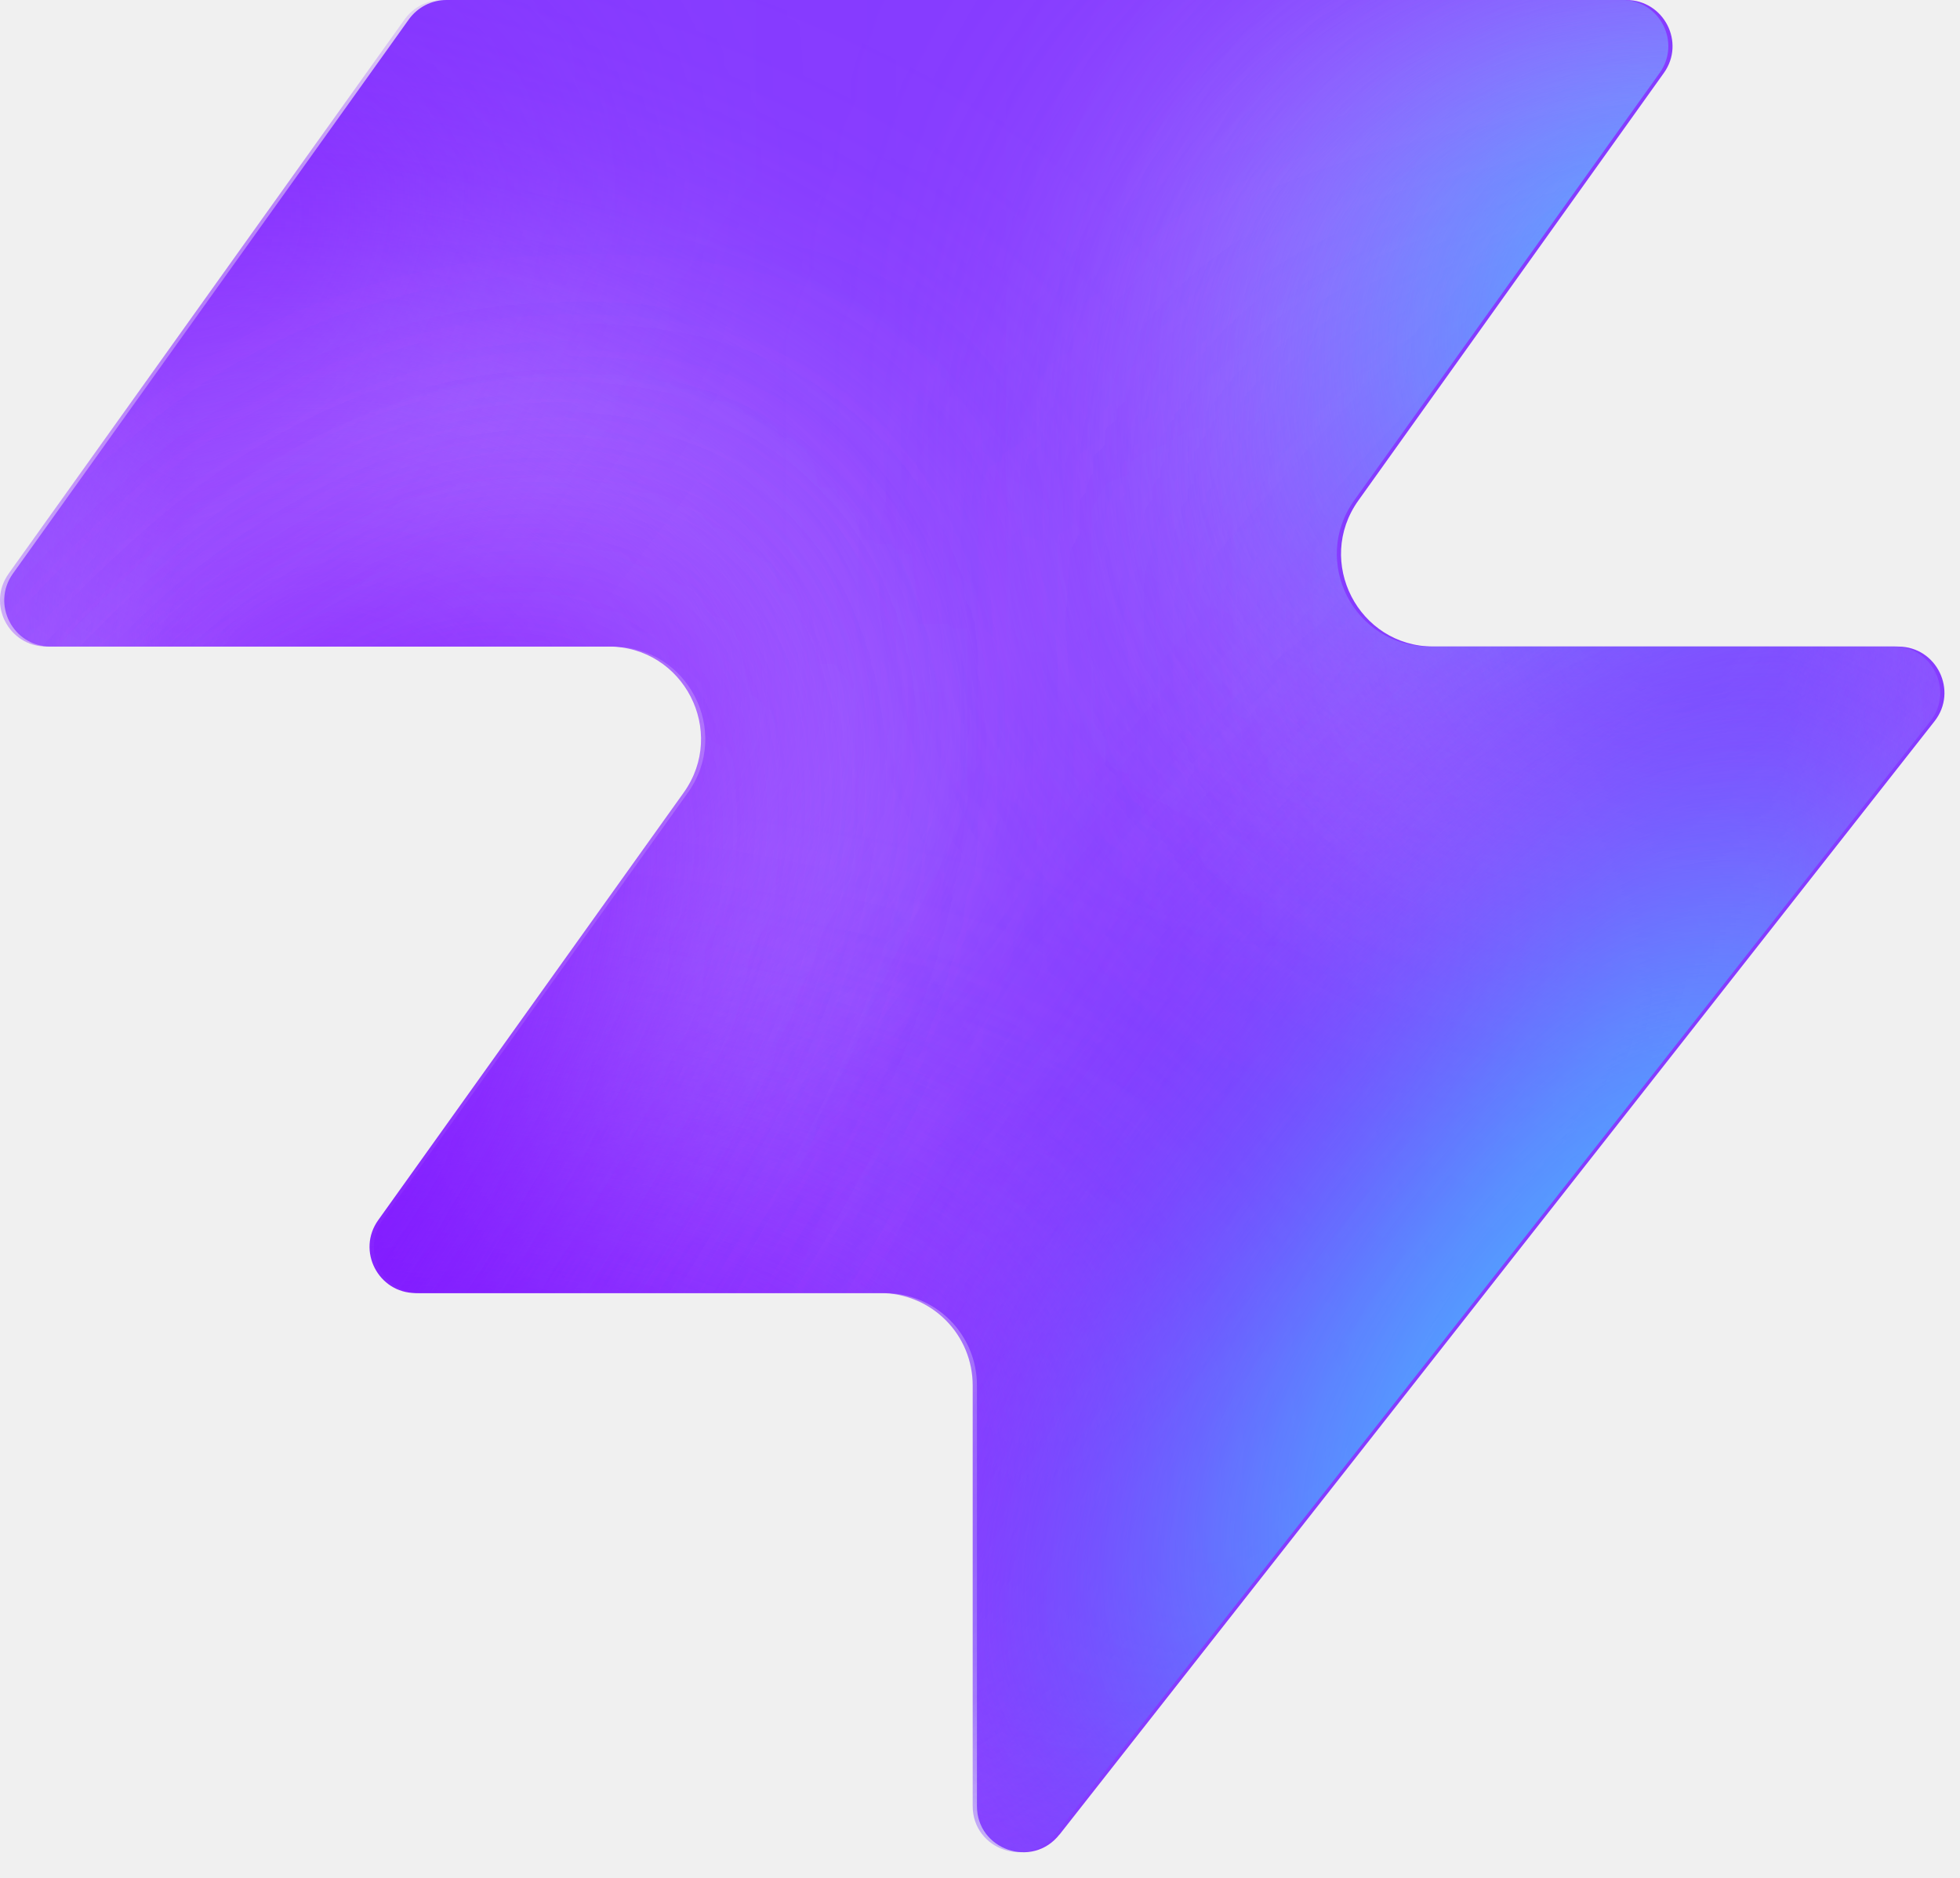
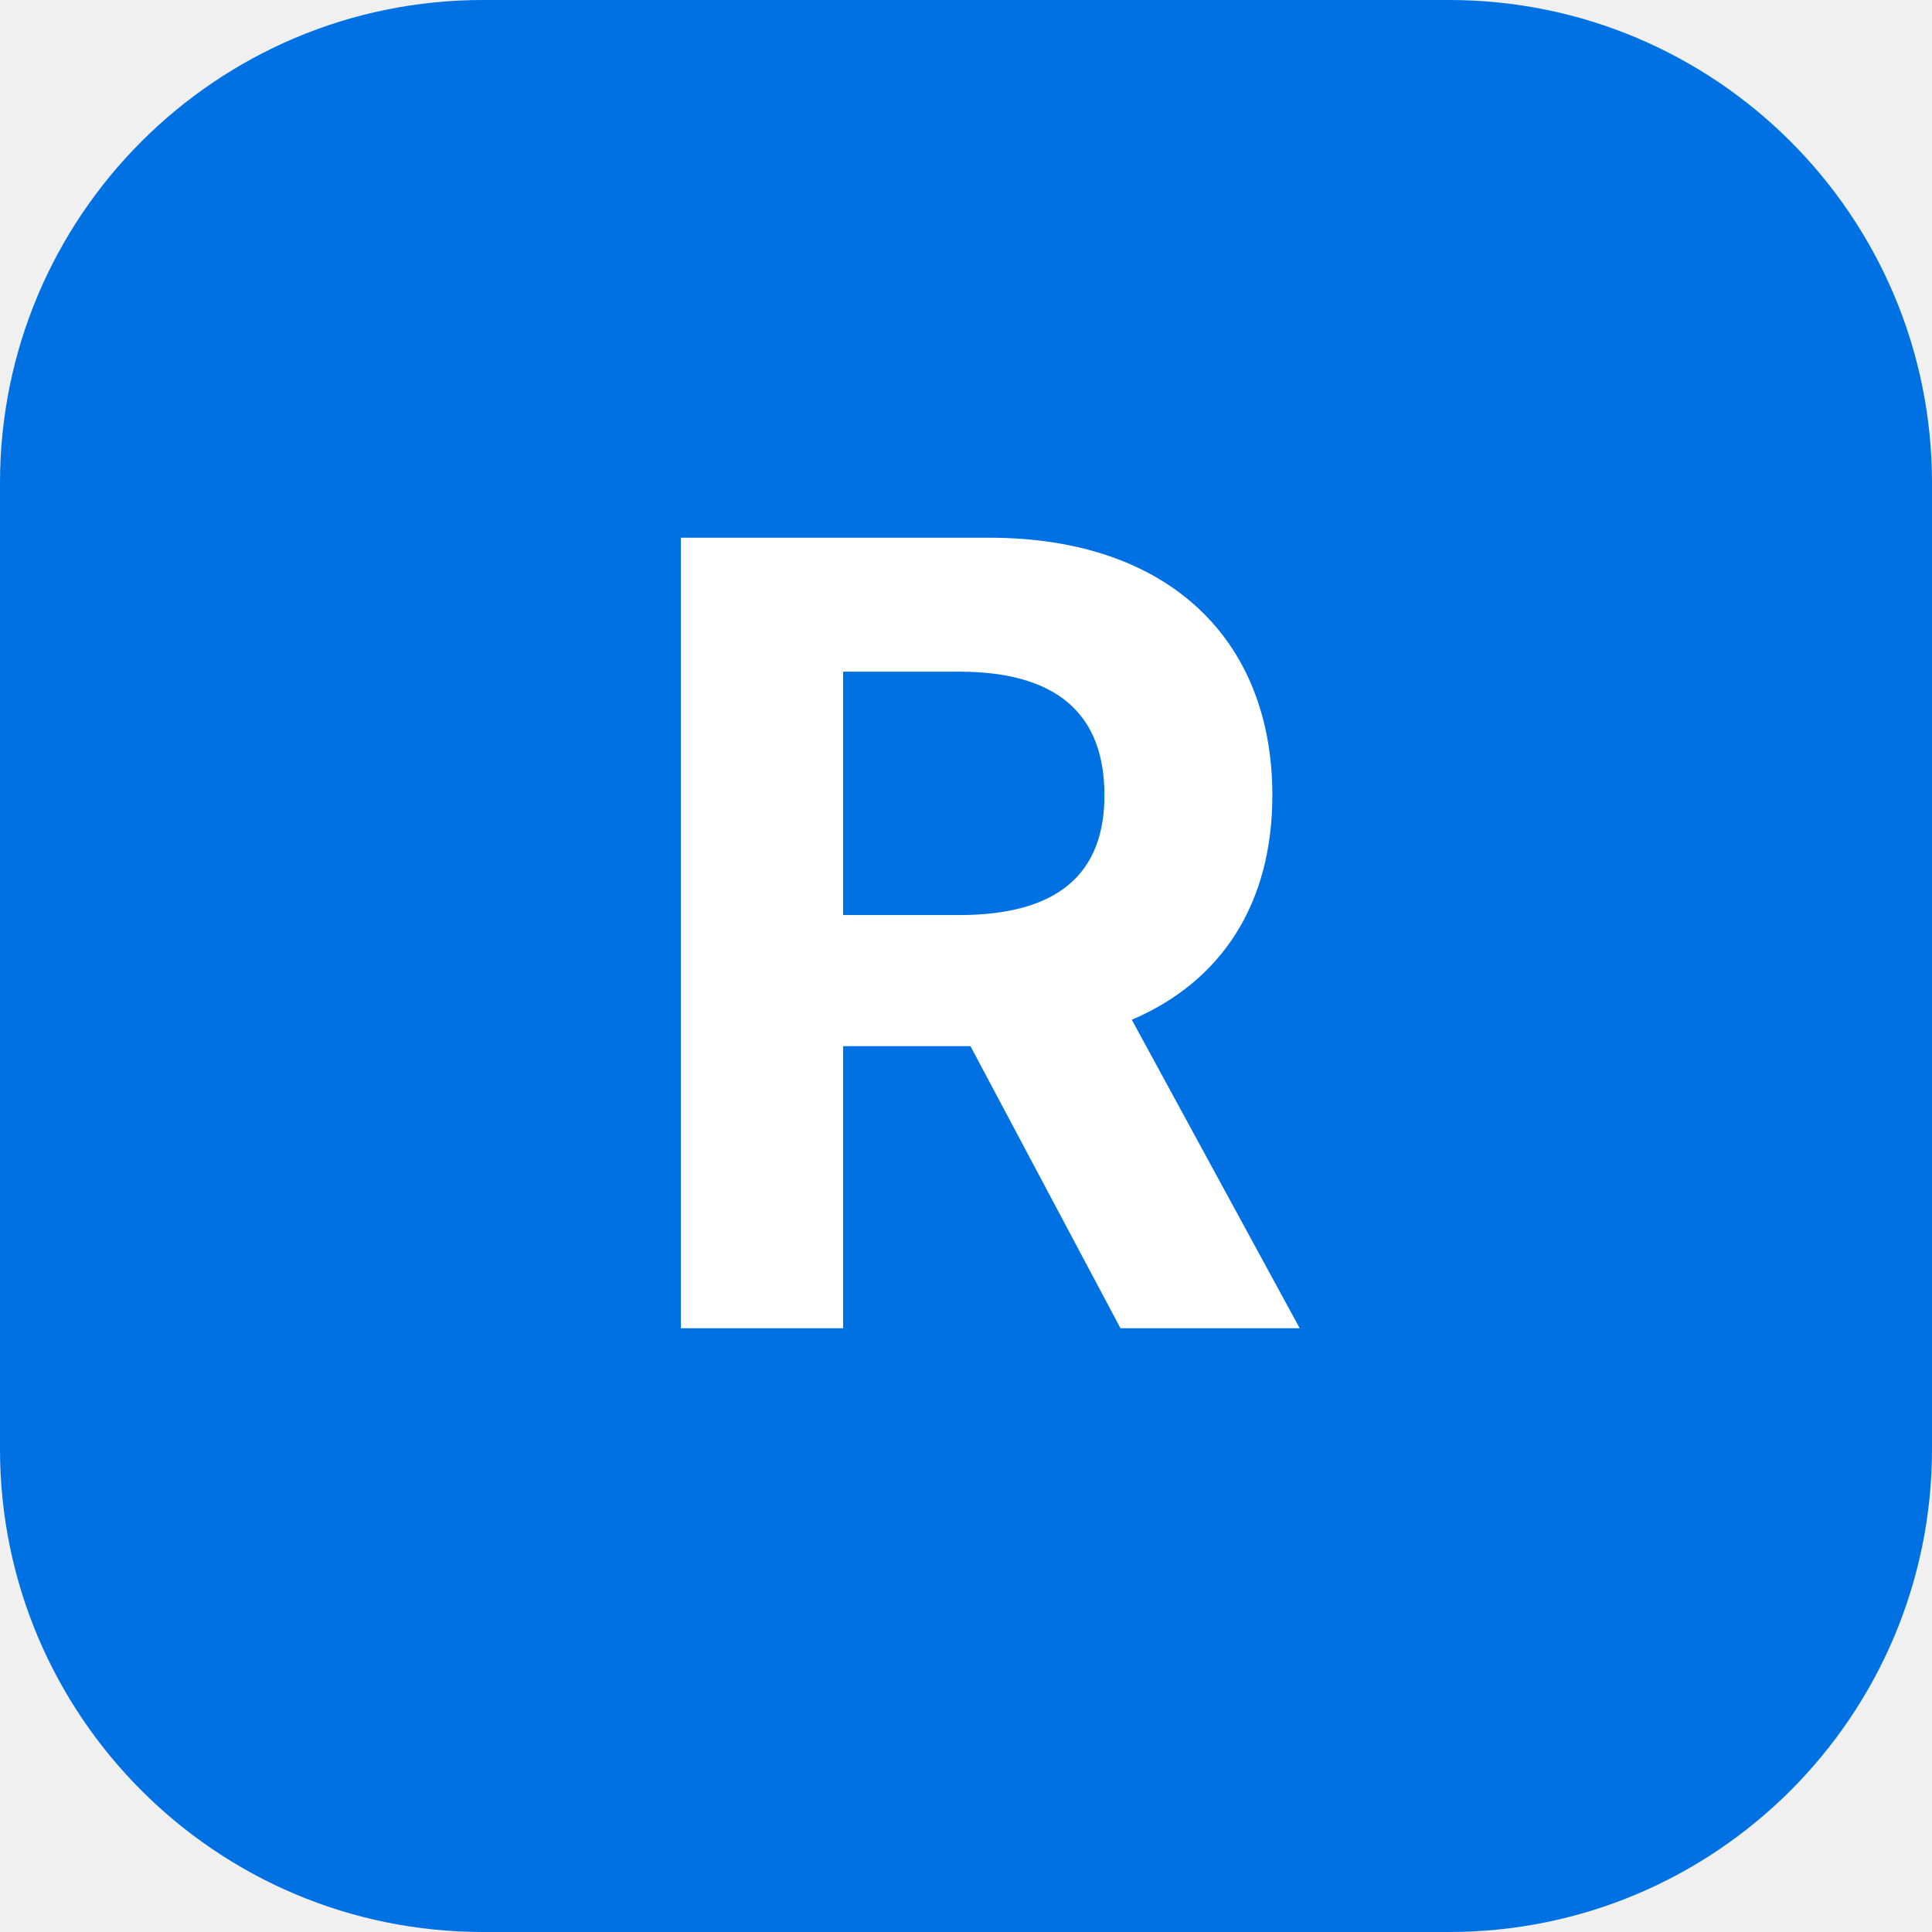
- <svg xmlns="http://www.w3.org/2000/svg" width="48" height="46" fill="none" viewBox="0 0 48 46">
-   <path fill="#863bff" d="M25.946 44.938c-.664.845-2.021.375-2.021-.698V33.937a2.26 2.26 0 0 0-2.262-2.262H10.287c-.92 0-1.456-1.04-.92-1.788l7.48-10.471c1.07-1.497 0-3.578-1.842-3.578H1.237c-.92 0-1.456-1.04-.92-1.788L10.013.474c.214-.297.556-.474.92-.474h28.894c.92 0 1.456 1.04.92 1.788l-7.48 10.471c-1.07 1.498 0 3.579 1.842 3.579h11.377c.943 0 1.473 1.088.89 1.83L25.947 44.94z" style="fill:#863bff;fill:color(display-p3 .525 .23 1);fill-opacity:1" />
-   <mask id="a" width="48" height="46" x="0" y="0" maskUnits="userSpaceOnUse" style="mask-type:alpha">
-     <path fill="#000" d="M25.842 44.938c-.664.844-2.021.375-2.021-.698V33.937a2.26 2.26 0 0 0-2.262-2.262H10.183c-.92 0-1.456-1.04-.92-1.788l7.48-10.471c1.07-1.498 0-3.579-1.842-3.579H1.133c-.92 0-1.456-1.04-.92-1.787L9.91.473c.214-.297.556-.474.92-.474h28.894c.92 0 1.456 1.04.92 1.788l-7.48 10.471c-1.07 1.498 0 3.578 1.842 3.578h11.377c.943 0 1.473 1.088.89 1.832L25.843 44.94z" style="fill:#000;fill-opacity:1" />
-   </mask>
-   <g mask="url(#a)">
-     <g filter="url(#b)">
-       <ellipse cx="5.508" cy="14.704" fill="#ede6ff" rx="5.508" ry="14.704" style="fill:#ede6ff;fill:color(display-p3 .927 .903 1);fill-opacity:1" transform="matrix(.00324 1 1 -.00324 -4.47 31.516)" />
-     </g>
-     <g filter="url(#c)">
-       <ellipse cx="10.399" cy="29.851" fill="#ede6ff" rx="10.399" ry="29.851" style="fill:#ede6ff;fill:color(display-p3 .927 .903 1);fill-opacity:1" transform="matrix(.00324 1 1 -.00324 -39.328 7.883)" />
-     </g>
-     <g filter="url(#d)">
-       <ellipse cx="5.508" cy="30.487" fill="#7e14ff" rx="5.508" ry="30.487" style="fill:#7e14ff;fill:color(display-p3 .492 .077 1);fill-opacity:1" transform="rotate(89.814 -25.913 -14.639)scale(1 -1)" />
-     </g>
-     <g filter="url(#e)">
-       <ellipse cx="5.508" cy="30.599" fill="#7e14ff" rx="5.508" ry="30.599" style="fill:#7e14ff;fill:color(display-p3 .492 .077 1);fill-opacity:1" transform="rotate(89.814 -32.644 -3.334)scale(1 -1)" />
-     </g>
-     <g filter="url(#f)">
-       <ellipse cx="5.508" cy="30.599" fill="#7e14ff" rx="5.508" ry="30.599" style="fill:#7e14ff;fill:color(display-p3 .492 .077 1);fill-opacity:1" transform="matrix(.00324 1 1 -.00324 -34.34 30.47)" />
-     </g>
-     <g filter="url(#g)">
-       <ellipse cx="14.072" cy="22.078" fill="#ede6ff" rx="14.072" ry="22.078" style="fill:#ede6ff;fill:color(display-p3 .927 .903 1);fill-opacity:1" transform="rotate(93.35 24.506 48.493)scale(-1 1)" />
-     </g>
-     <g filter="url(#h)">
-       <ellipse cx="3.47" cy="21.501" fill="#7e14ff" rx="3.47" ry="21.501" style="fill:#7e14ff;fill:color(display-p3 .492 .077 1);fill-opacity:1" transform="rotate(89.009 28.708 47.59)scale(-1 1)" />
-     </g>
-     <g filter="url(#i)">
-       <ellipse cx="3.47" cy="21.501" fill="#7e14ff" rx="3.47" ry="21.501" style="fill:#7e14ff;fill:color(display-p3 .492 .077 1);fill-opacity:1" transform="rotate(89.009 28.708 47.59)scale(-1 1)" />
-     </g>
-     <g filter="url(#j)">
-       <ellipse cx=".387" cy="8.972" fill="#7e14ff" rx="4.407" ry="29.108" style="fill:#7e14ff;fill:color(display-p3 .492 .077 1);fill-opacity:1" transform="rotate(39.51 .387 8.972)" />
-     </g>
-     <g filter="url(#k)">
-       <ellipse cx="47.523" cy="-6.092" fill="#7e14ff" rx="4.407" ry="29.108" style="fill:#7e14ff;fill:color(display-p3 .492 .077 1);fill-opacity:1" transform="rotate(37.892 47.523 -6.092)" />
-     </g>
-     <g filter="url(#l)">
-       <ellipse cx="41.412" cy="6.333" fill="#47bfff" rx="5.971" ry="9.665" style="fill:#47bfff;fill:color(display-p3 .28 .748 1);fill-opacity:1" transform="rotate(37.892 41.412 6.333)" />
-     </g>
-     <g filter="url(#m)">
-       <ellipse cx="-1.879" cy="38.332" fill="#7e14ff" rx="4.407" ry="29.108" style="fill:#7e14ff;fill:color(display-p3 .492 .077 1);fill-opacity:1" transform="rotate(37.892 -1.88 38.332)" />
-     </g>
-     <g filter="url(#n)">
-       <ellipse cx="-1.879" cy="38.332" fill="#7e14ff" rx="4.407" ry="29.108" style="fill:#7e14ff;fill:color(display-p3 .492 .077 1);fill-opacity:1" transform="rotate(37.892 -1.88 38.332)" />
-     </g>
-     <g filter="url(#o)">
-       <ellipse cx="35.651" cy="29.907" fill="#7e14ff" rx="4.407" ry="29.108" style="fill:#7e14ff;fill:color(display-p3 .492 .077 1);fill-opacity:1" transform="rotate(37.892 35.651 29.907)" />
-     </g>
-     <g filter="url(#p)">
-       <ellipse cx="38.418" cy="32.4" fill="#47bfff" rx="5.971" ry="15.297" style="fill:#47bfff;fill:color(display-p3 .28 .748 1);fill-opacity:1" transform="rotate(37.892 38.418 32.4)" />
-     </g>
-   </g>
-   <defs>
-     <filter id="b" width="60.045" height="41.654" x="-19.77" y="16.149" color-interpolation-filters="sRGB" filterUnits="userSpaceOnUse">
-       <feFlood flood-opacity="0" result="BackgroundImageFix" />
-       <feBlend in="SourceGraphic" in2="BackgroundImageFix" result="shape" />
-       <feGaussianBlur result="effect1_foregroundBlur_2002_17158" stdDeviation="7.659" />
-     </filter>
-     <filter id="c" width="90.34" height="51.437" x="-54.613" y="-7.533" color-interpolation-filters="sRGB" filterUnits="userSpaceOnUse">
-       <feFlood flood-opacity="0" result="BackgroundImageFix" />
-       <feBlend in="SourceGraphic" in2="BackgroundImageFix" result="shape" />
-       <feGaussianBlur result="effect1_foregroundBlur_2002_17158" stdDeviation="7.659" />
-     </filter>
-     <filter id="d" width="79.355" height="29.4" x="-49.64" y="2.03" color-interpolation-filters="sRGB" filterUnits="userSpaceOnUse">
-       <feFlood flood-opacity="0" result="BackgroundImageFix" />
-       <feBlend in="SourceGraphic" in2="BackgroundImageFix" result="shape" />
-       <feGaussianBlur result="effect1_foregroundBlur_2002_17158" stdDeviation="4.596" />
-     </filter>
-     <filter id="e" width="79.579" height="29.4" x="-45.045" y="20.029" color-interpolation-filters="sRGB" filterUnits="userSpaceOnUse">
-       <feFlood flood-opacity="0" result="BackgroundImageFix" />
-       <feBlend in="SourceGraphic" in2="BackgroundImageFix" result="shape" />
-       <feGaussianBlur result="effect1_foregroundBlur_2002_17158" stdDeviation="4.596" />
-     </filter>
-     <filter id="f" width="79.579" height="29.4" x="-43.513" y="21.178" color-interpolation-filters="sRGB" filterUnits="userSpaceOnUse">
-       <feFlood flood-opacity="0" result="BackgroundImageFix" />
-       <feBlend in="SourceGraphic" in2="BackgroundImageFix" result="shape" />
-       <feGaussianBlur result="effect1_foregroundBlur_2002_17158" stdDeviation="4.596" />
-     </filter>
-     <filter id="g" width="74.749" height="58.852" x="15.756" y="-17.901" color-interpolation-filters="sRGB" filterUnits="userSpaceOnUse">
-       <feFlood flood-opacity="0" result="BackgroundImageFix" />
-       <feBlend in="SourceGraphic" in2="BackgroundImageFix" result="shape" />
-       <feGaussianBlur result="effect1_foregroundBlur_2002_17158" stdDeviation="7.659" />
-     </filter>
-     <filter id="h" width="61.377" height="25.362" x="23.548" y="2.284" color-interpolation-filters="sRGB" filterUnits="userSpaceOnUse">
-       <feFlood flood-opacity="0" result="BackgroundImageFix" />
-       <feBlend in="SourceGraphic" in2="BackgroundImageFix" result="shape" />
-       <feGaussianBlur result="effect1_foregroundBlur_2002_17158" stdDeviation="4.596" />
-     </filter>
-     <filter id="i" width="61.377" height="25.362" x="23.548" y="2.284" color-interpolation-filters="sRGB" filterUnits="userSpaceOnUse">
-       <feFlood flood-opacity="0" result="BackgroundImageFix" />
-       <feBlend in="SourceGraphic" in2="BackgroundImageFix" result="shape" />
-       <feGaussianBlur result="effect1_foregroundBlur_2002_17158" stdDeviation="4.596" />
-     </filter>
-     <filter id="j" width="56.045" height="63.649" x="-27.636" y="-22.853" color-interpolation-filters="sRGB" filterUnits="userSpaceOnUse">
-       <feFlood flood-opacity="0" result="BackgroundImageFix" />
-       <feBlend in="SourceGraphic" in2="BackgroundImageFix" result="shape" />
-       <feGaussianBlur result="effect1_foregroundBlur_2002_17158" stdDeviation="4.596" />
-     </filter>
-     <filter id="k" width="54.814" height="64.646" x="20.116" y="-38.415" color-interpolation-filters="sRGB" filterUnits="userSpaceOnUse">
-       <feFlood flood-opacity="0" result="BackgroundImageFix" />
-       <feBlend in="SourceGraphic" in2="BackgroundImageFix" result="shape" />
-       <feGaussianBlur result="effect1_foregroundBlur_2002_17158" stdDeviation="4.596" />
-     </filter>
-     <filter id="l" width="33.541" height="35.313" x="24.641" y="-11.323" color-interpolation-filters="sRGB" filterUnits="userSpaceOnUse">
-       <feFlood flood-opacity="0" result="BackgroundImageFix" />
-       <feBlend in="SourceGraphic" in2="BackgroundImageFix" result="shape" />
-       <feGaussianBlur result="effect1_foregroundBlur_2002_17158" stdDeviation="4.596" />
-     </filter>
-     <filter id="m" width="54.814" height="64.646" x="-29.286" y="6.009" color-interpolation-filters="sRGB" filterUnits="userSpaceOnUse">
-       <feFlood flood-opacity="0" result="BackgroundImageFix" />
-       <feBlend in="SourceGraphic" in2="BackgroundImageFix" result="shape" />
-       <feGaussianBlur result="effect1_foregroundBlur_2002_17158" stdDeviation="4.596" />
-     </filter>
-     <filter id="n" width="54.814" height="64.646" x="-29.286" y="6.009" color-interpolation-filters="sRGB" filterUnits="userSpaceOnUse">
-       <feFlood flood-opacity="0" result="BackgroundImageFix" />
-       <feBlend in="SourceGraphic" in2="BackgroundImageFix" result="shape" />
-       <feGaussianBlur result="effect1_foregroundBlur_2002_17158" stdDeviation="4.596" />
-     </filter>
-     <filter id="o" width="54.814" height="64.646" x="8.244" y="-2.416" color-interpolation-filters="sRGB" filterUnits="userSpaceOnUse">
-       <feFlood flood-opacity="0" result="BackgroundImageFix" />
-       <feBlend in="SourceGraphic" in2="BackgroundImageFix" result="shape" />
-       <feGaussianBlur result="effect1_foregroundBlur_2002_17158" stdDeviation="4.596" />
-     </filter>
-     <filter id="p" width="39.409" height="43.623" x="18.713" y="10.588" color-interpolation-filters="sRGB" filterUnits="userSpaceOnUse">
-       <feFlood flood-opacity="0" result="BackgroundImageFix" />
-       <feBlend in="SourceGraphic" in2="BackgroundImageFix" result="shape" />
-       <feGaussianBlur result="effect1_foregroundBlur_2002_17158" stdDeviation="4.596" />
-     </filter>
-   </defs>
+ <svg xmlns="http://www.w3.org/2000/svg" width="32" height="32" viewBox="0 0 32 32">
+   <rect width="32" height="32" rx="8" fill="#0071e3" />
+   <text x="16" y="22" font-family="Inter, sans-serif" font-size="18" font-weight="700" fill="white" text-anchor="middle">R</text>
</svg>
